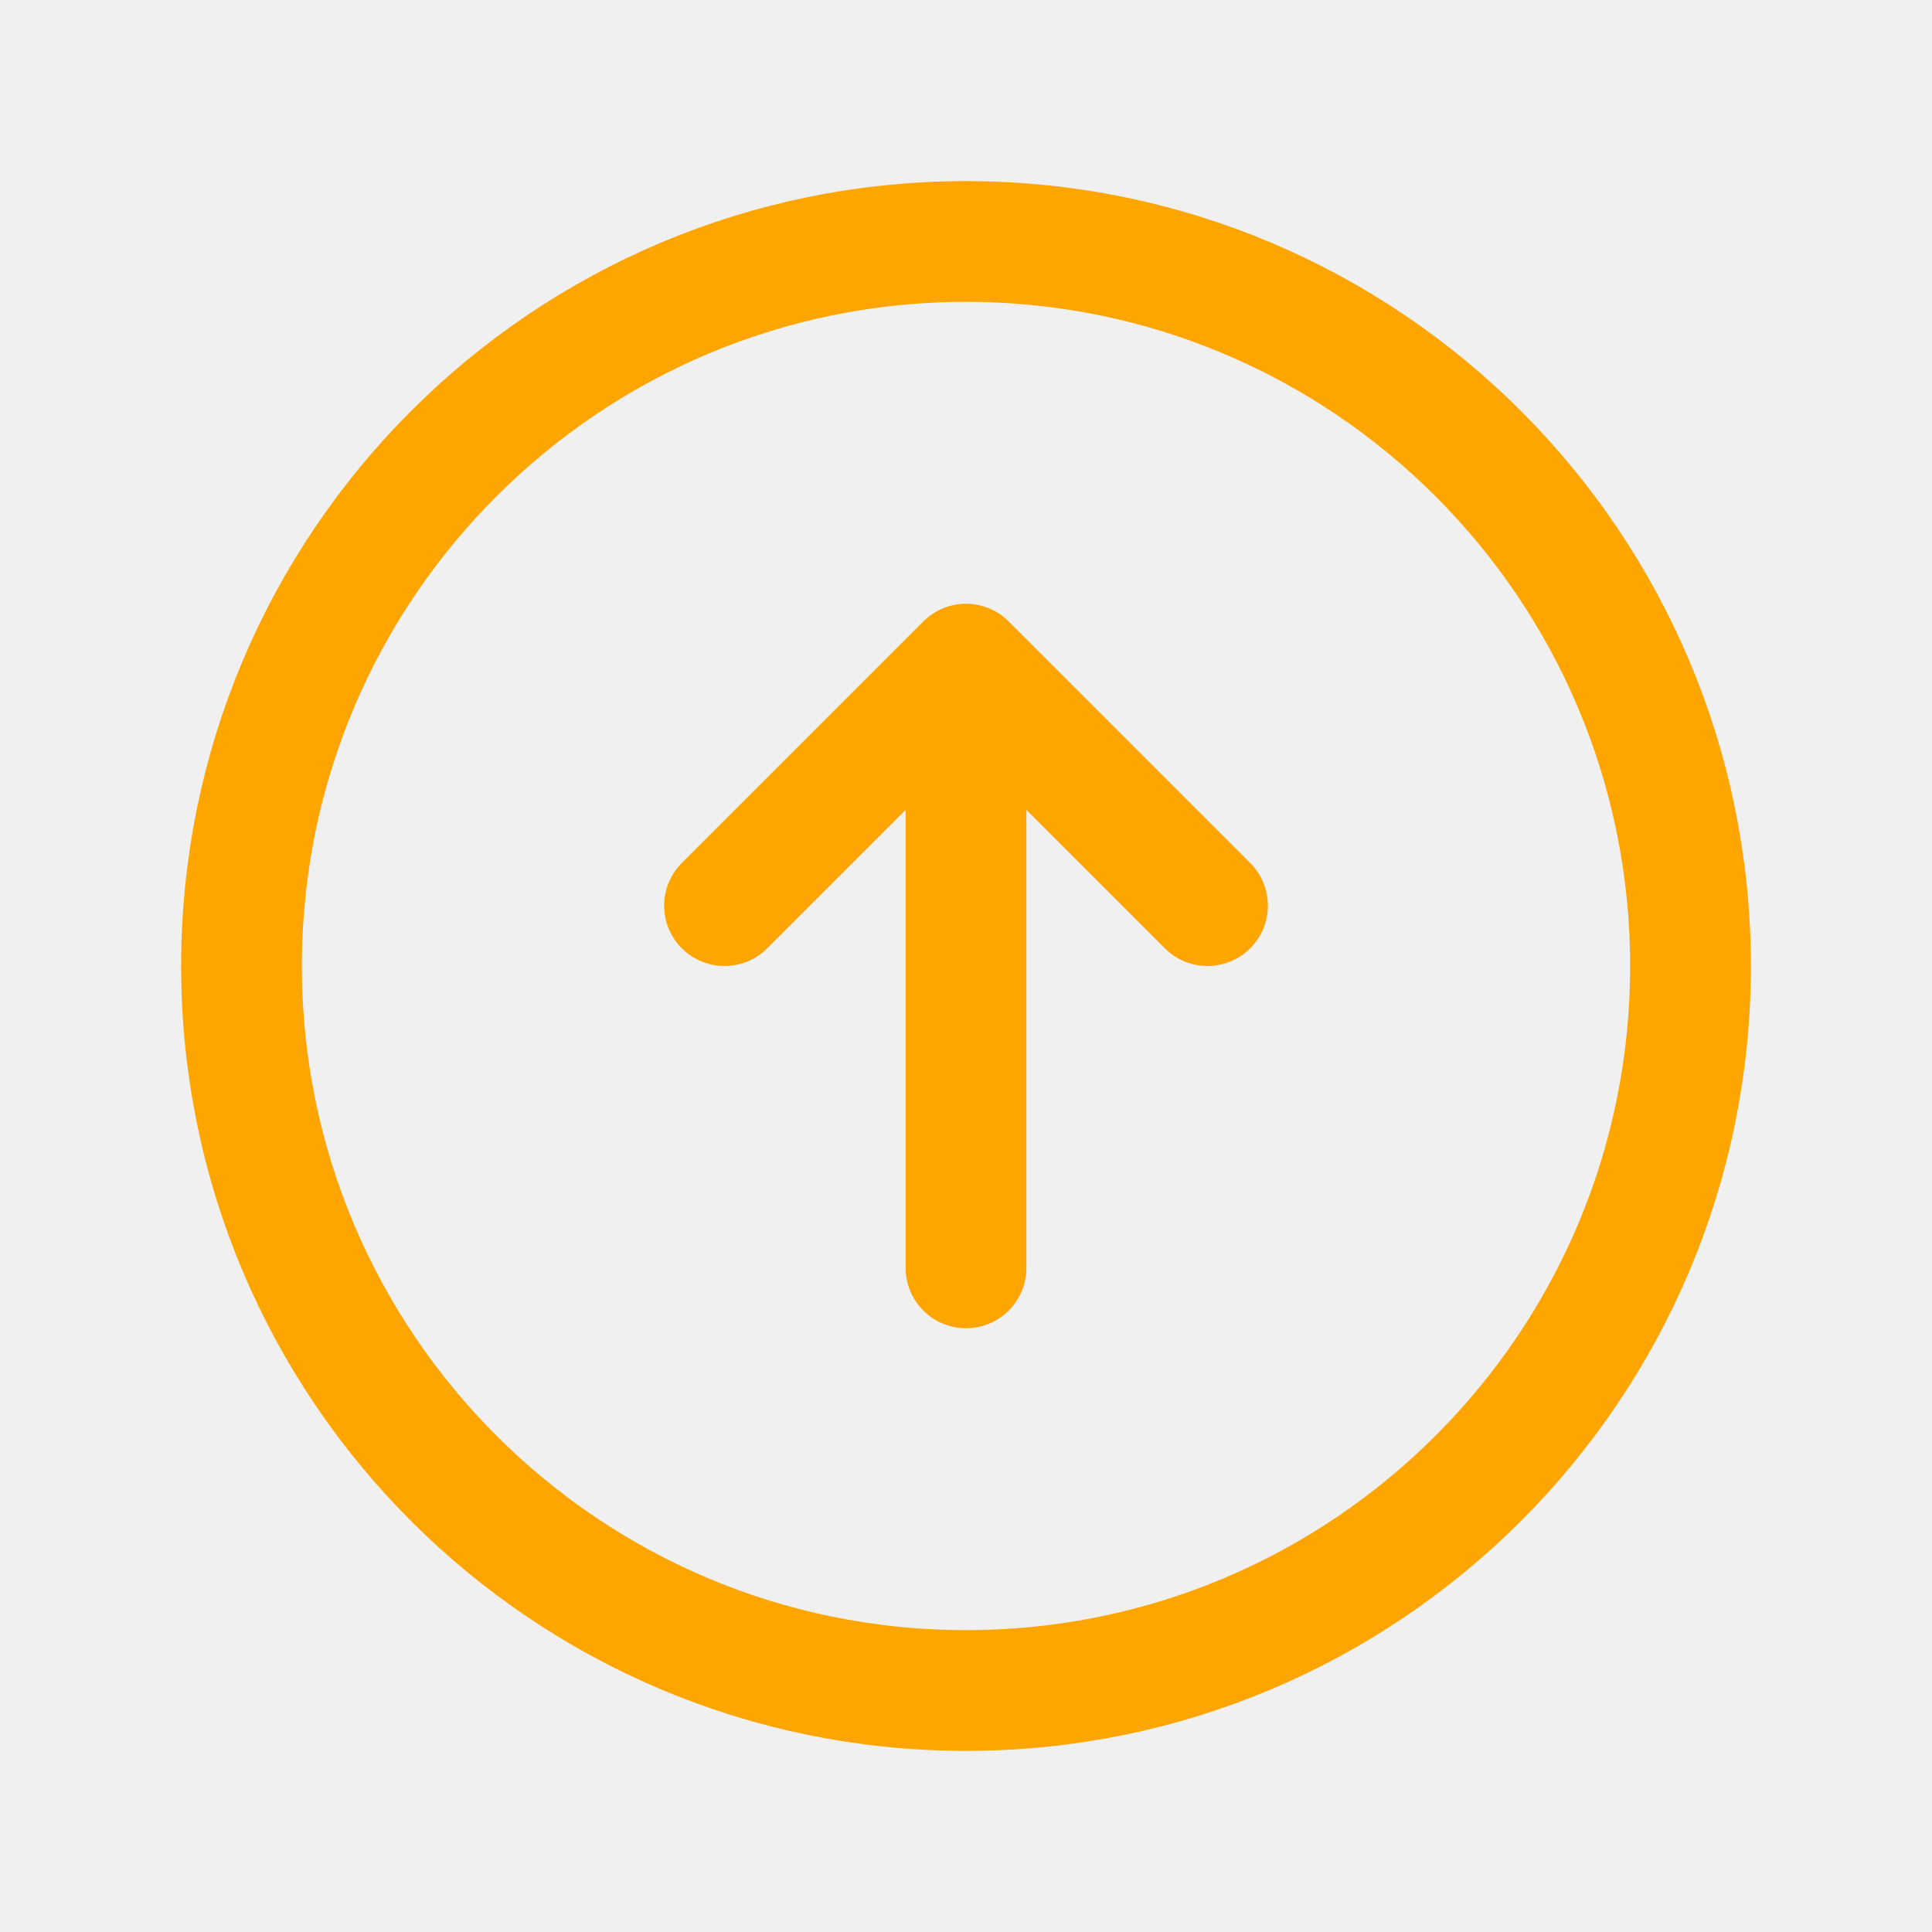
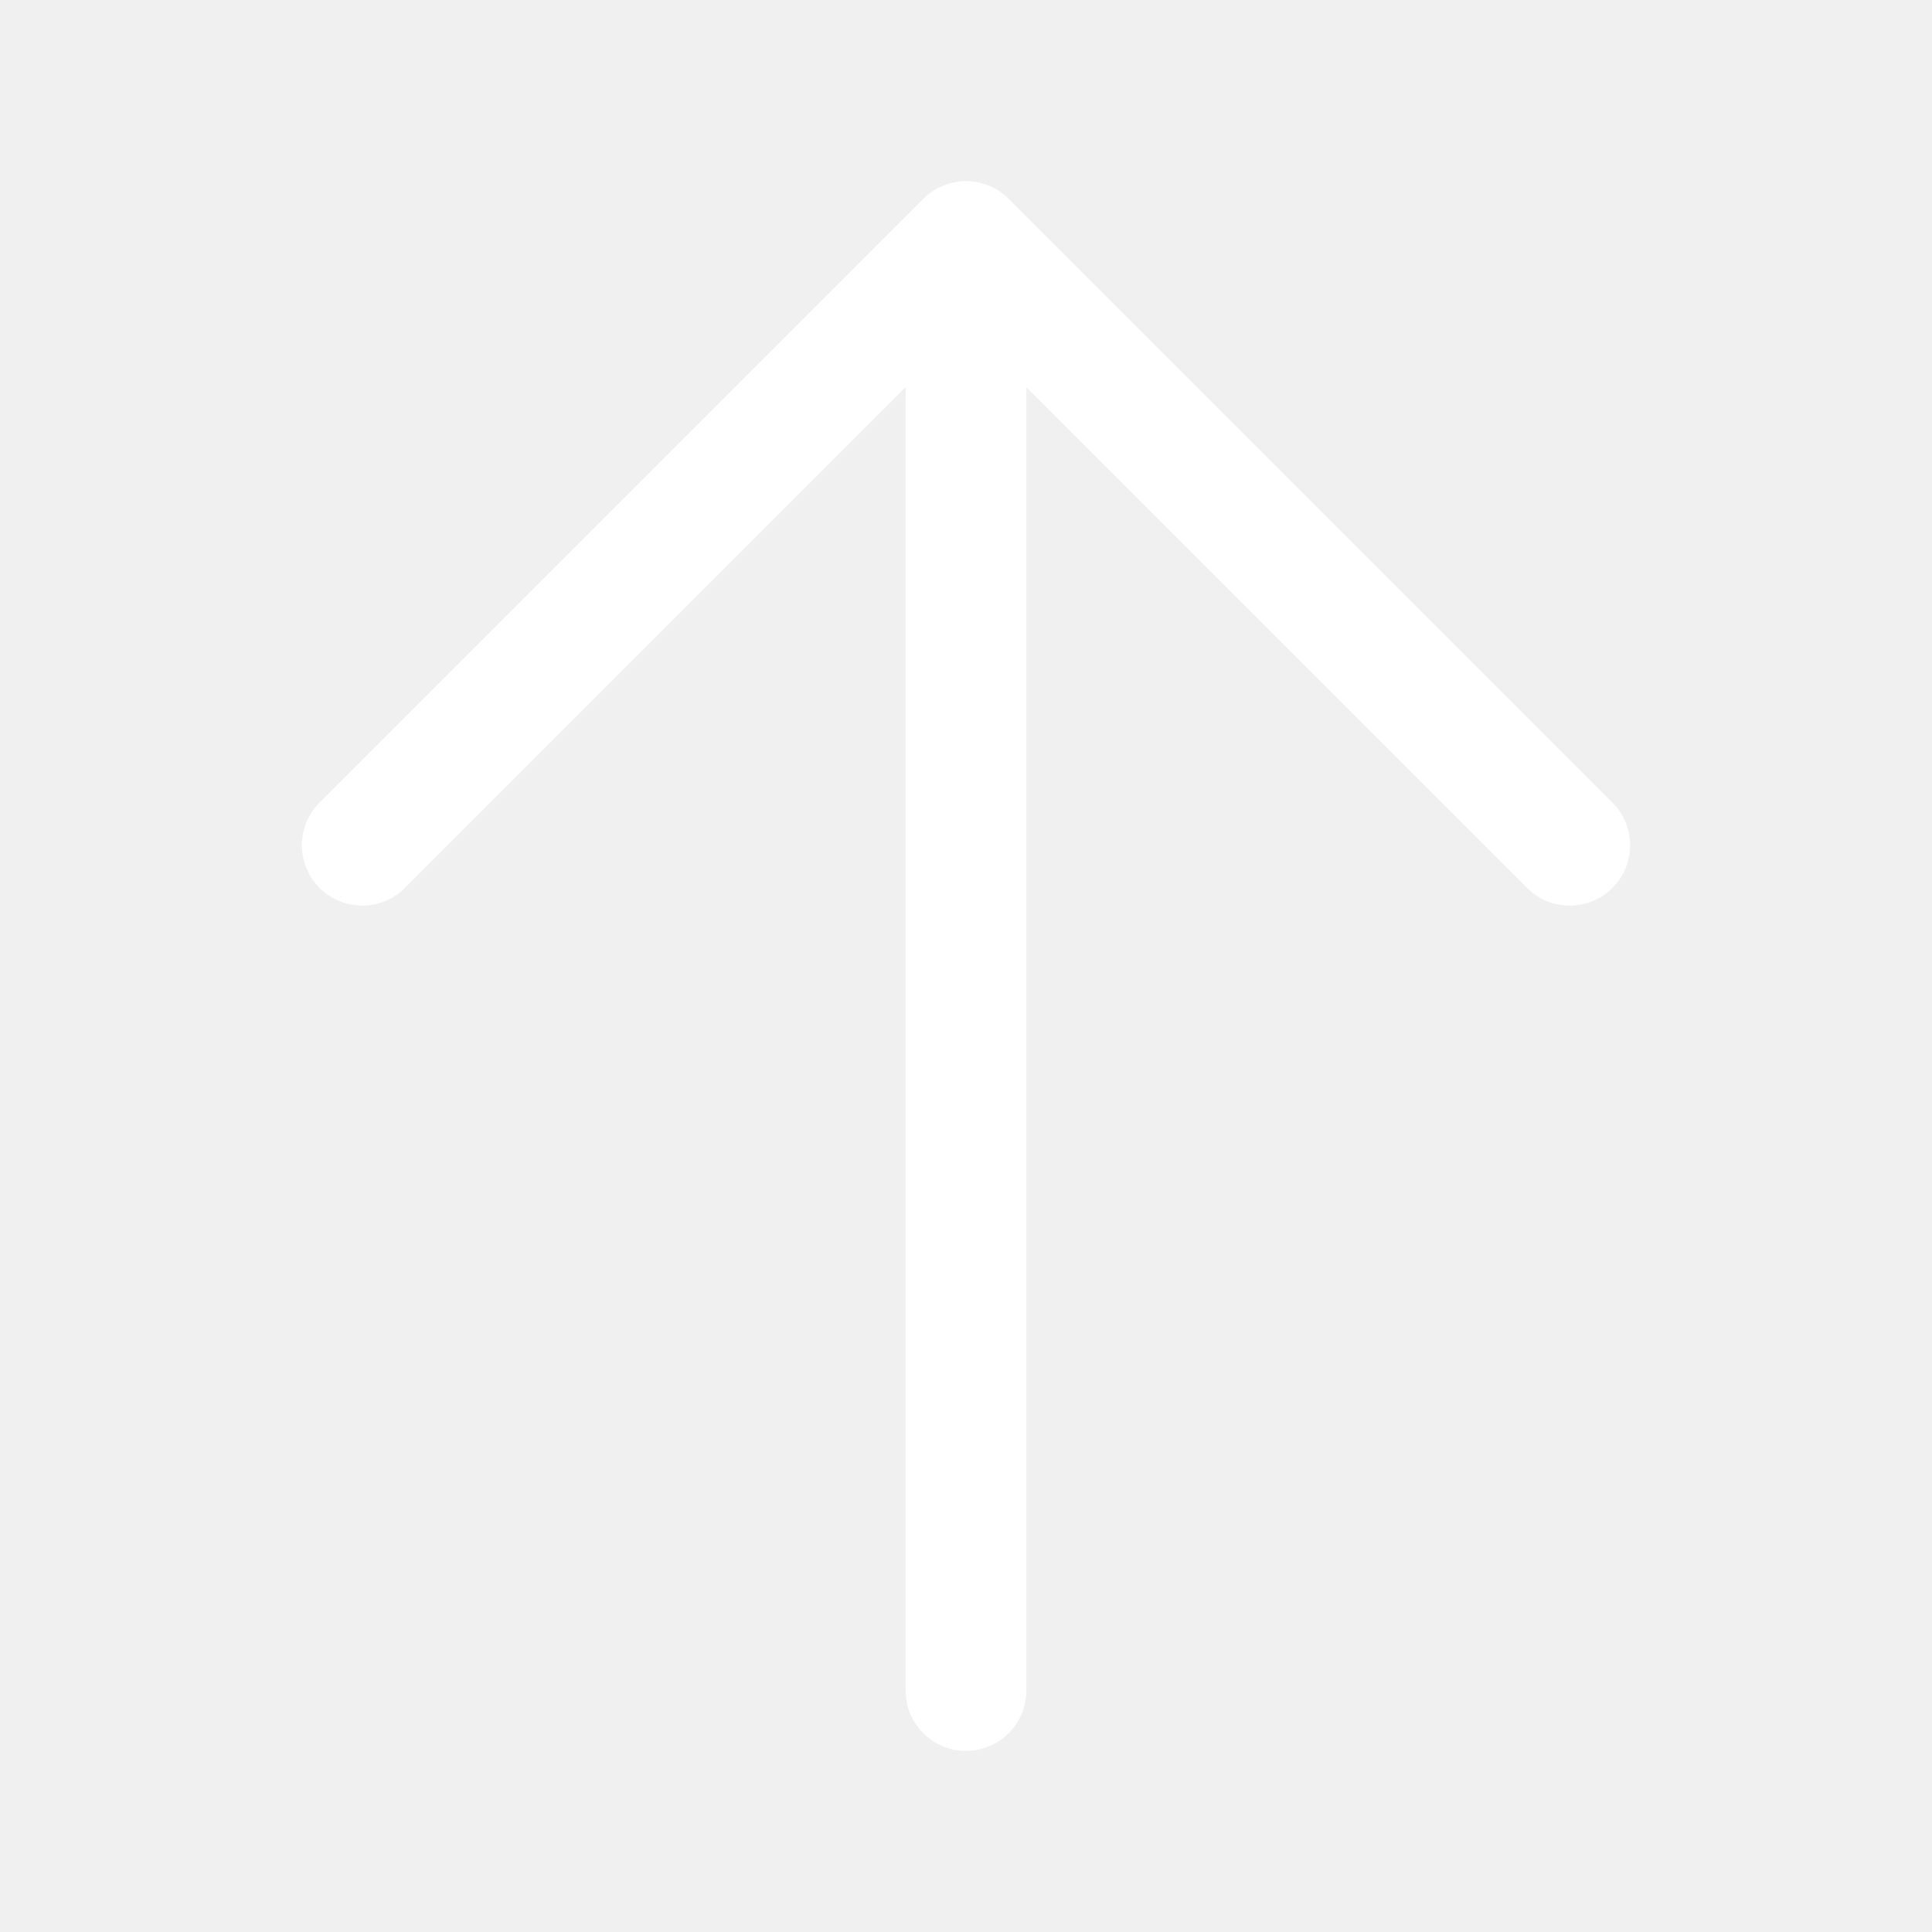
- <svg xmlns="http://www.w3.org/2000/svg" fill="none" viewBox="0 0 24 24" stroke-width="1.5" stroke="orange" class="w-6 h-6">
-   <path stroke-linecap="round" stroke-linejoin="round" d="m15 11.25-3-3m0 0-3 3m3-3v7.5M21 12a9 9 0 1 1-18 0 9 9 0 0 1 18 0Z" />
+ <svg xmlns="http://www.w3.org/2000/svg" fill="none" viewBox="0 0 24 24" stroke-width="1.5" stroke="currentColor" class="size-6">
+   <path stroke="#fff" stroke-linecap="round" stroke-linejoin="round" d="M4.5 10.5 12 3m0 0 7.5 7.5M12 3v18" />
</svg>
